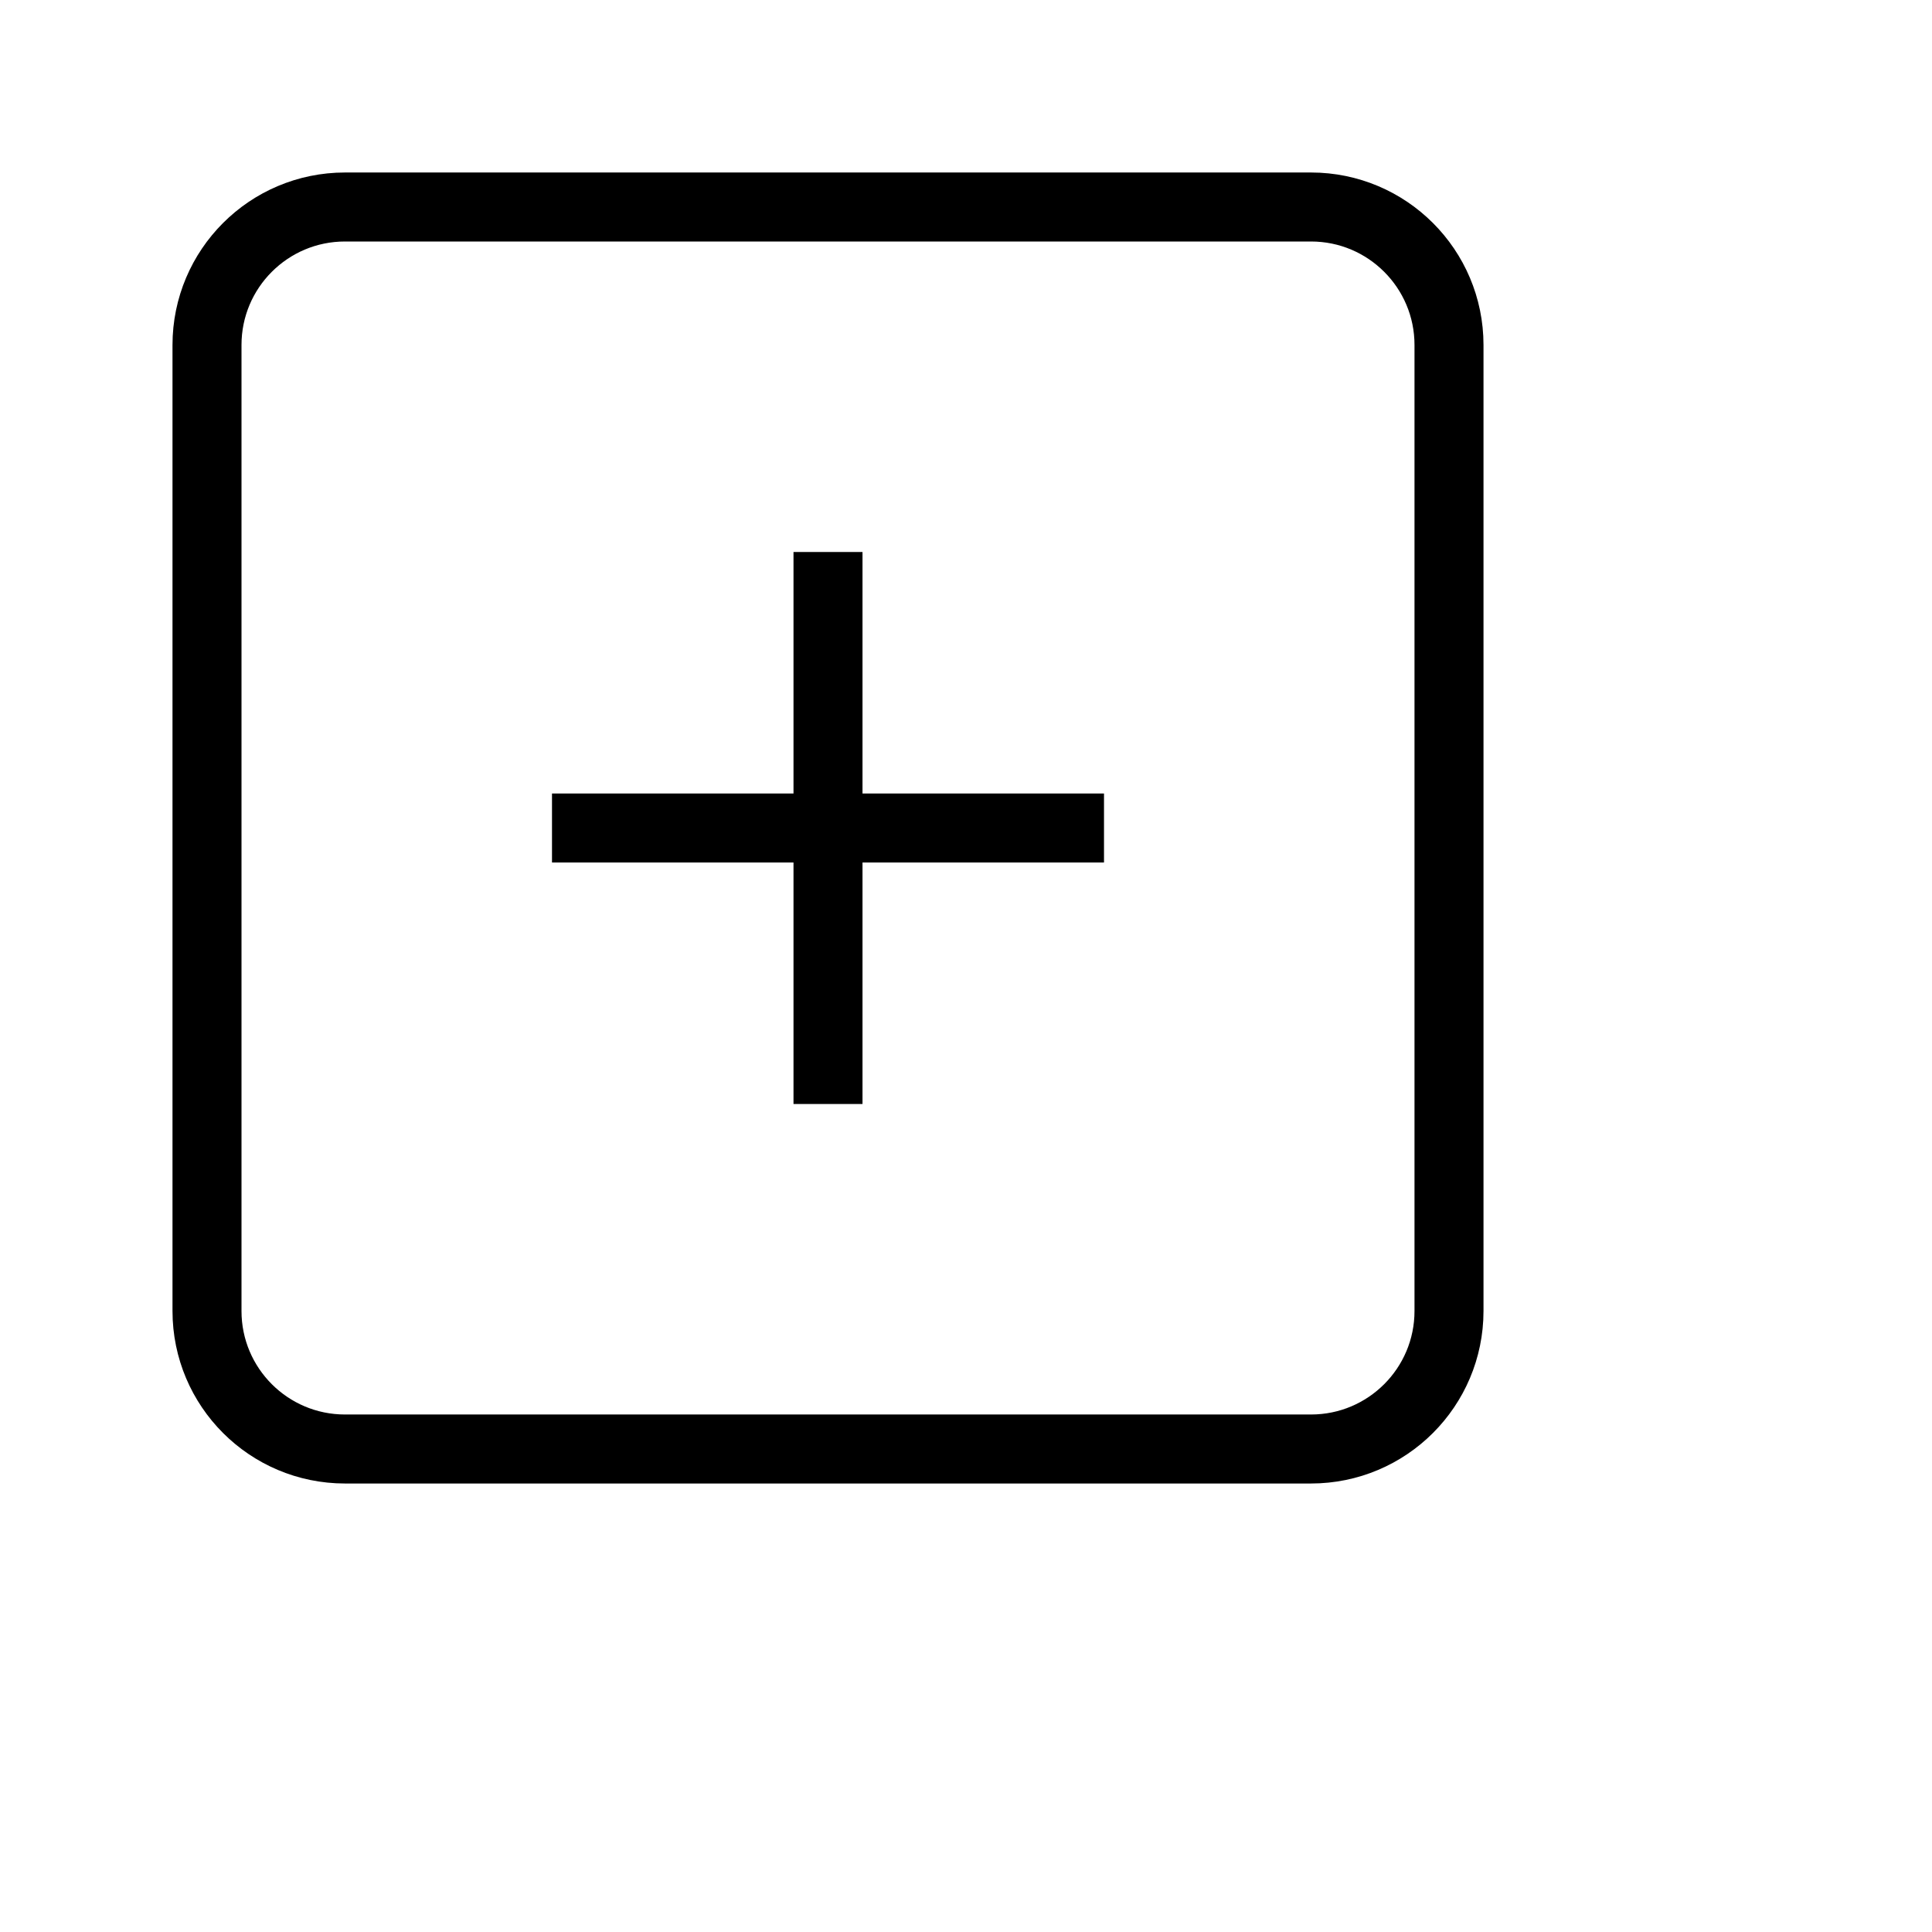
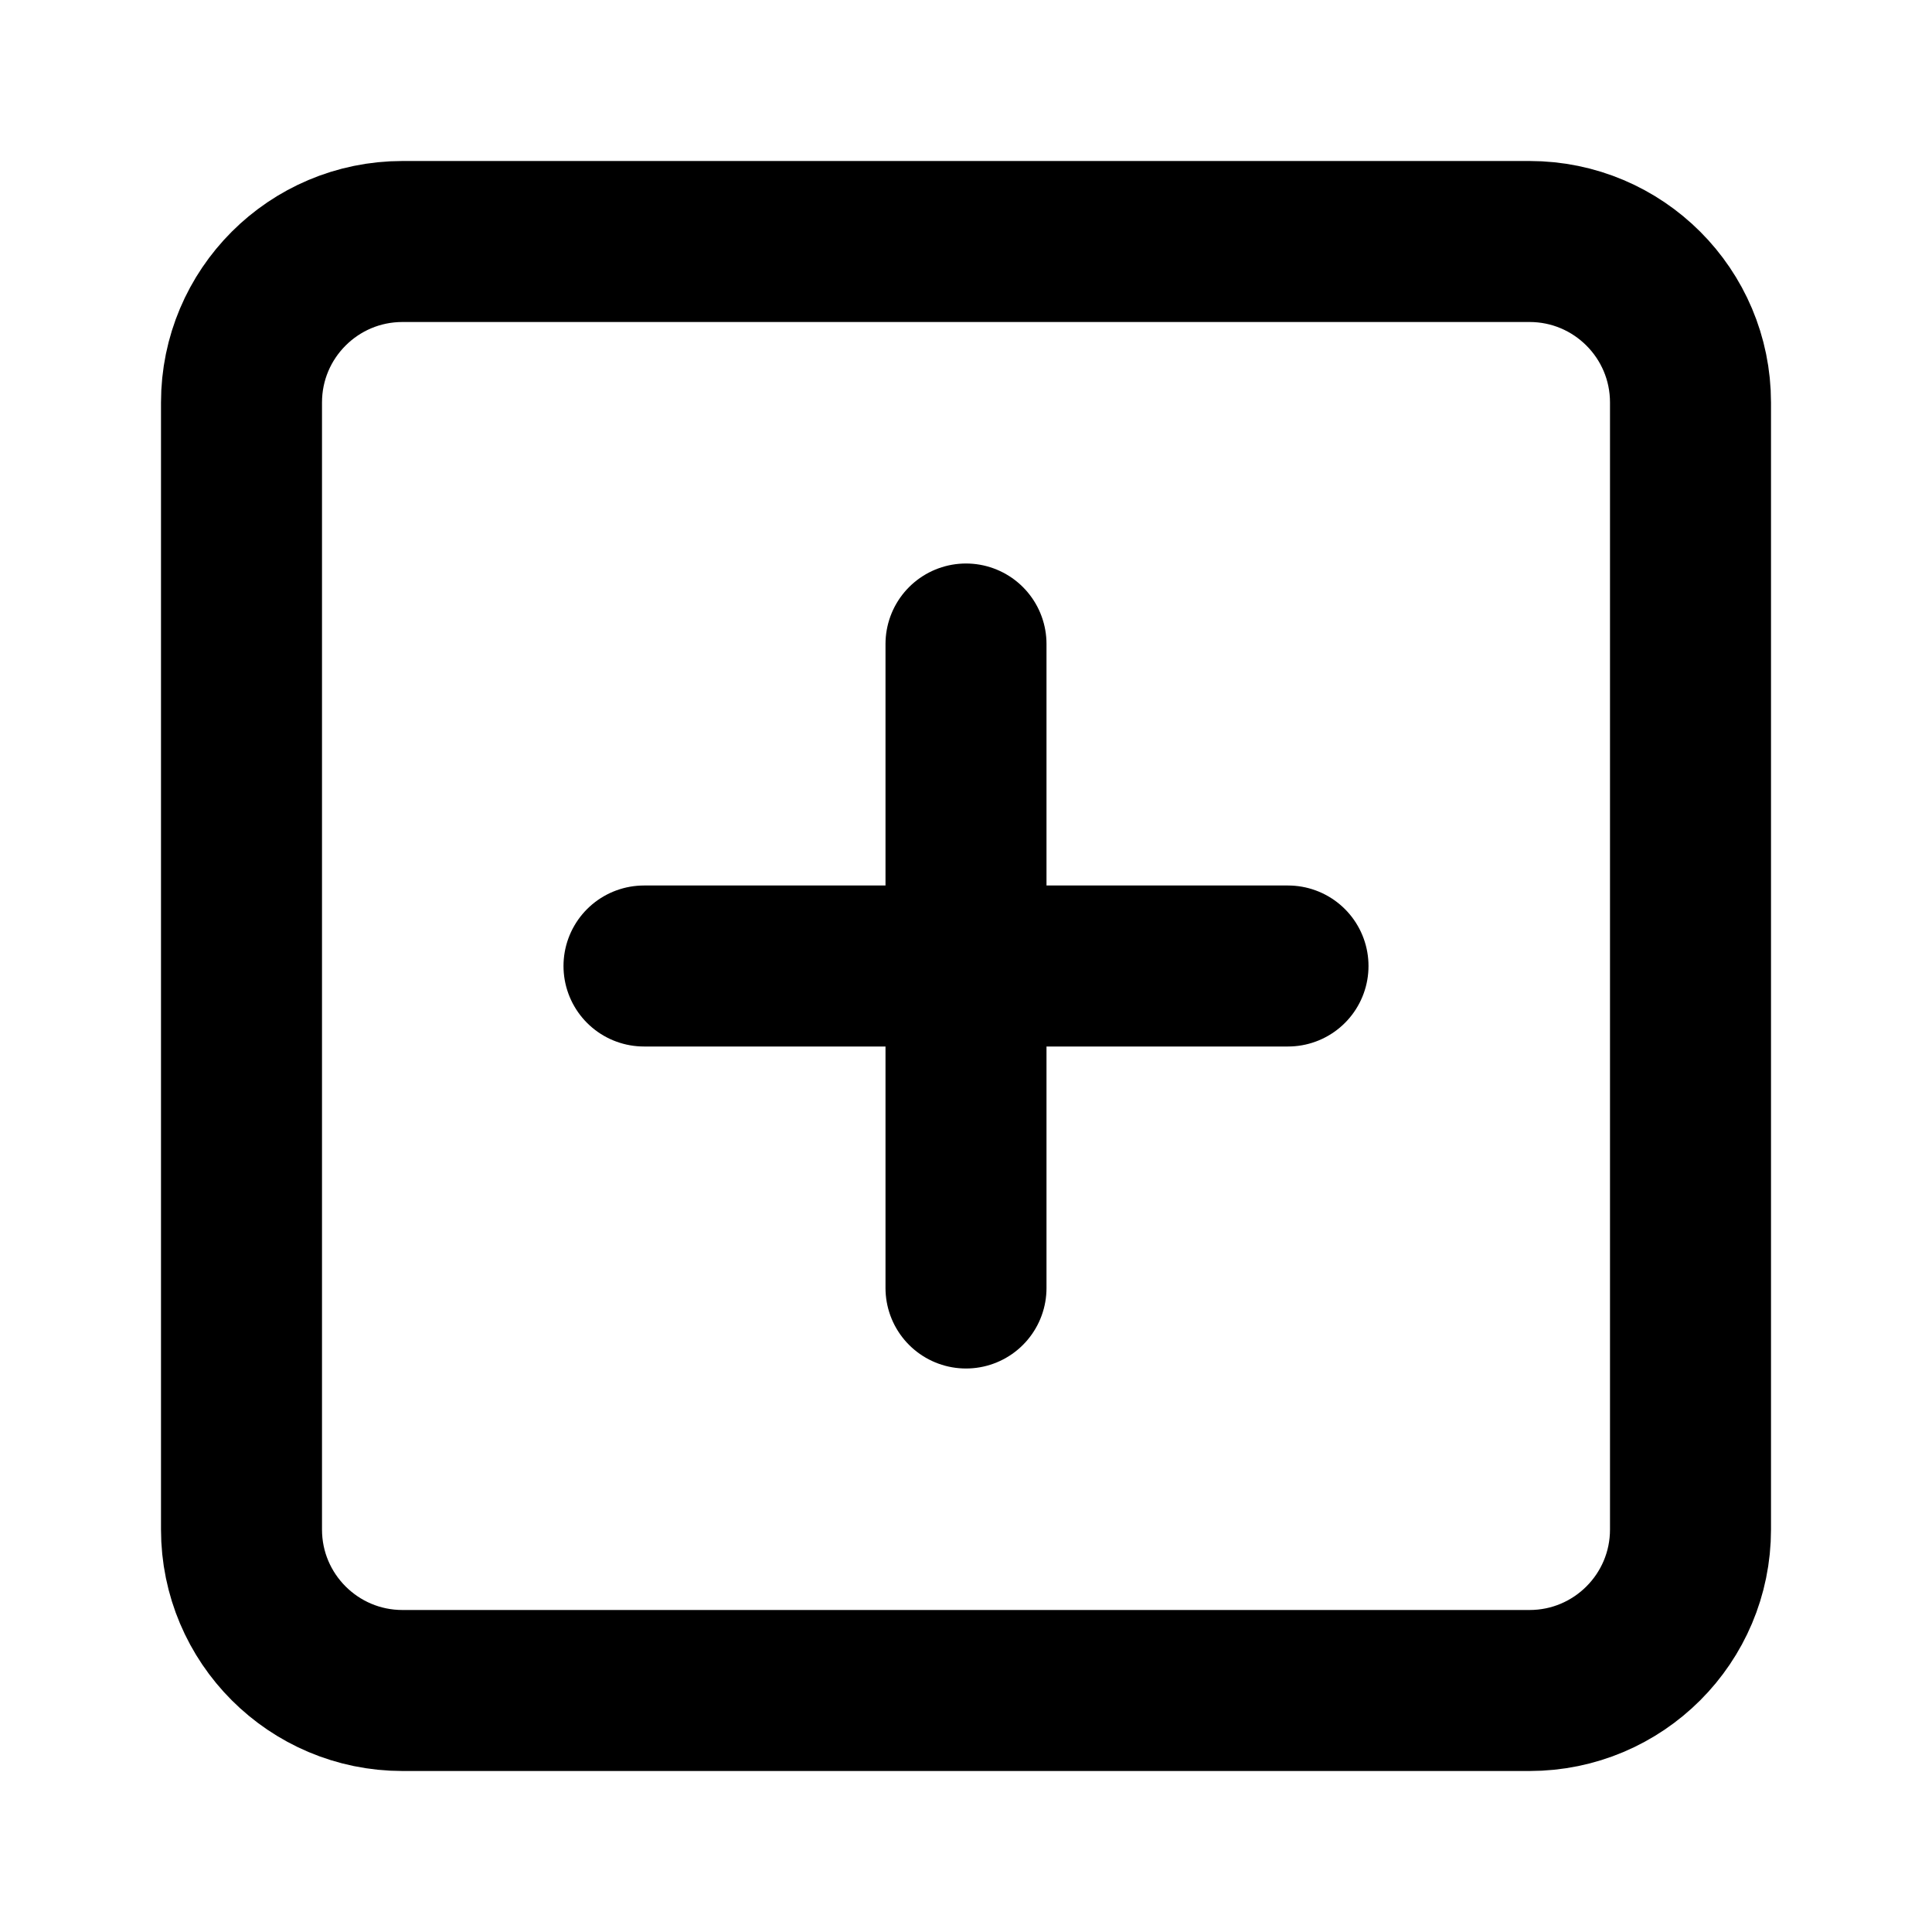
- <svg xmlns="http://www.w3.org/2000/svg" width="28" height="28" viewBox="0 0 28 28" fill="none">
-   <g fill="none" stroke="currentColor" strokeLinecap="round" strokeWidth="2">
+ <svg viewBox="0 0 24 24" focusable="false" class="chakra-icon css-onkibi">
+   <g fill="none" stroke="currentColor" stroke-linecap="round" stroke-width="2">
    <rect height="18" width="18" rx="2" ry="2" x="3" y="3" />
    <path d="M12 8v8" />
    <path d="M8 12h8" />
  </g>
</svg>
